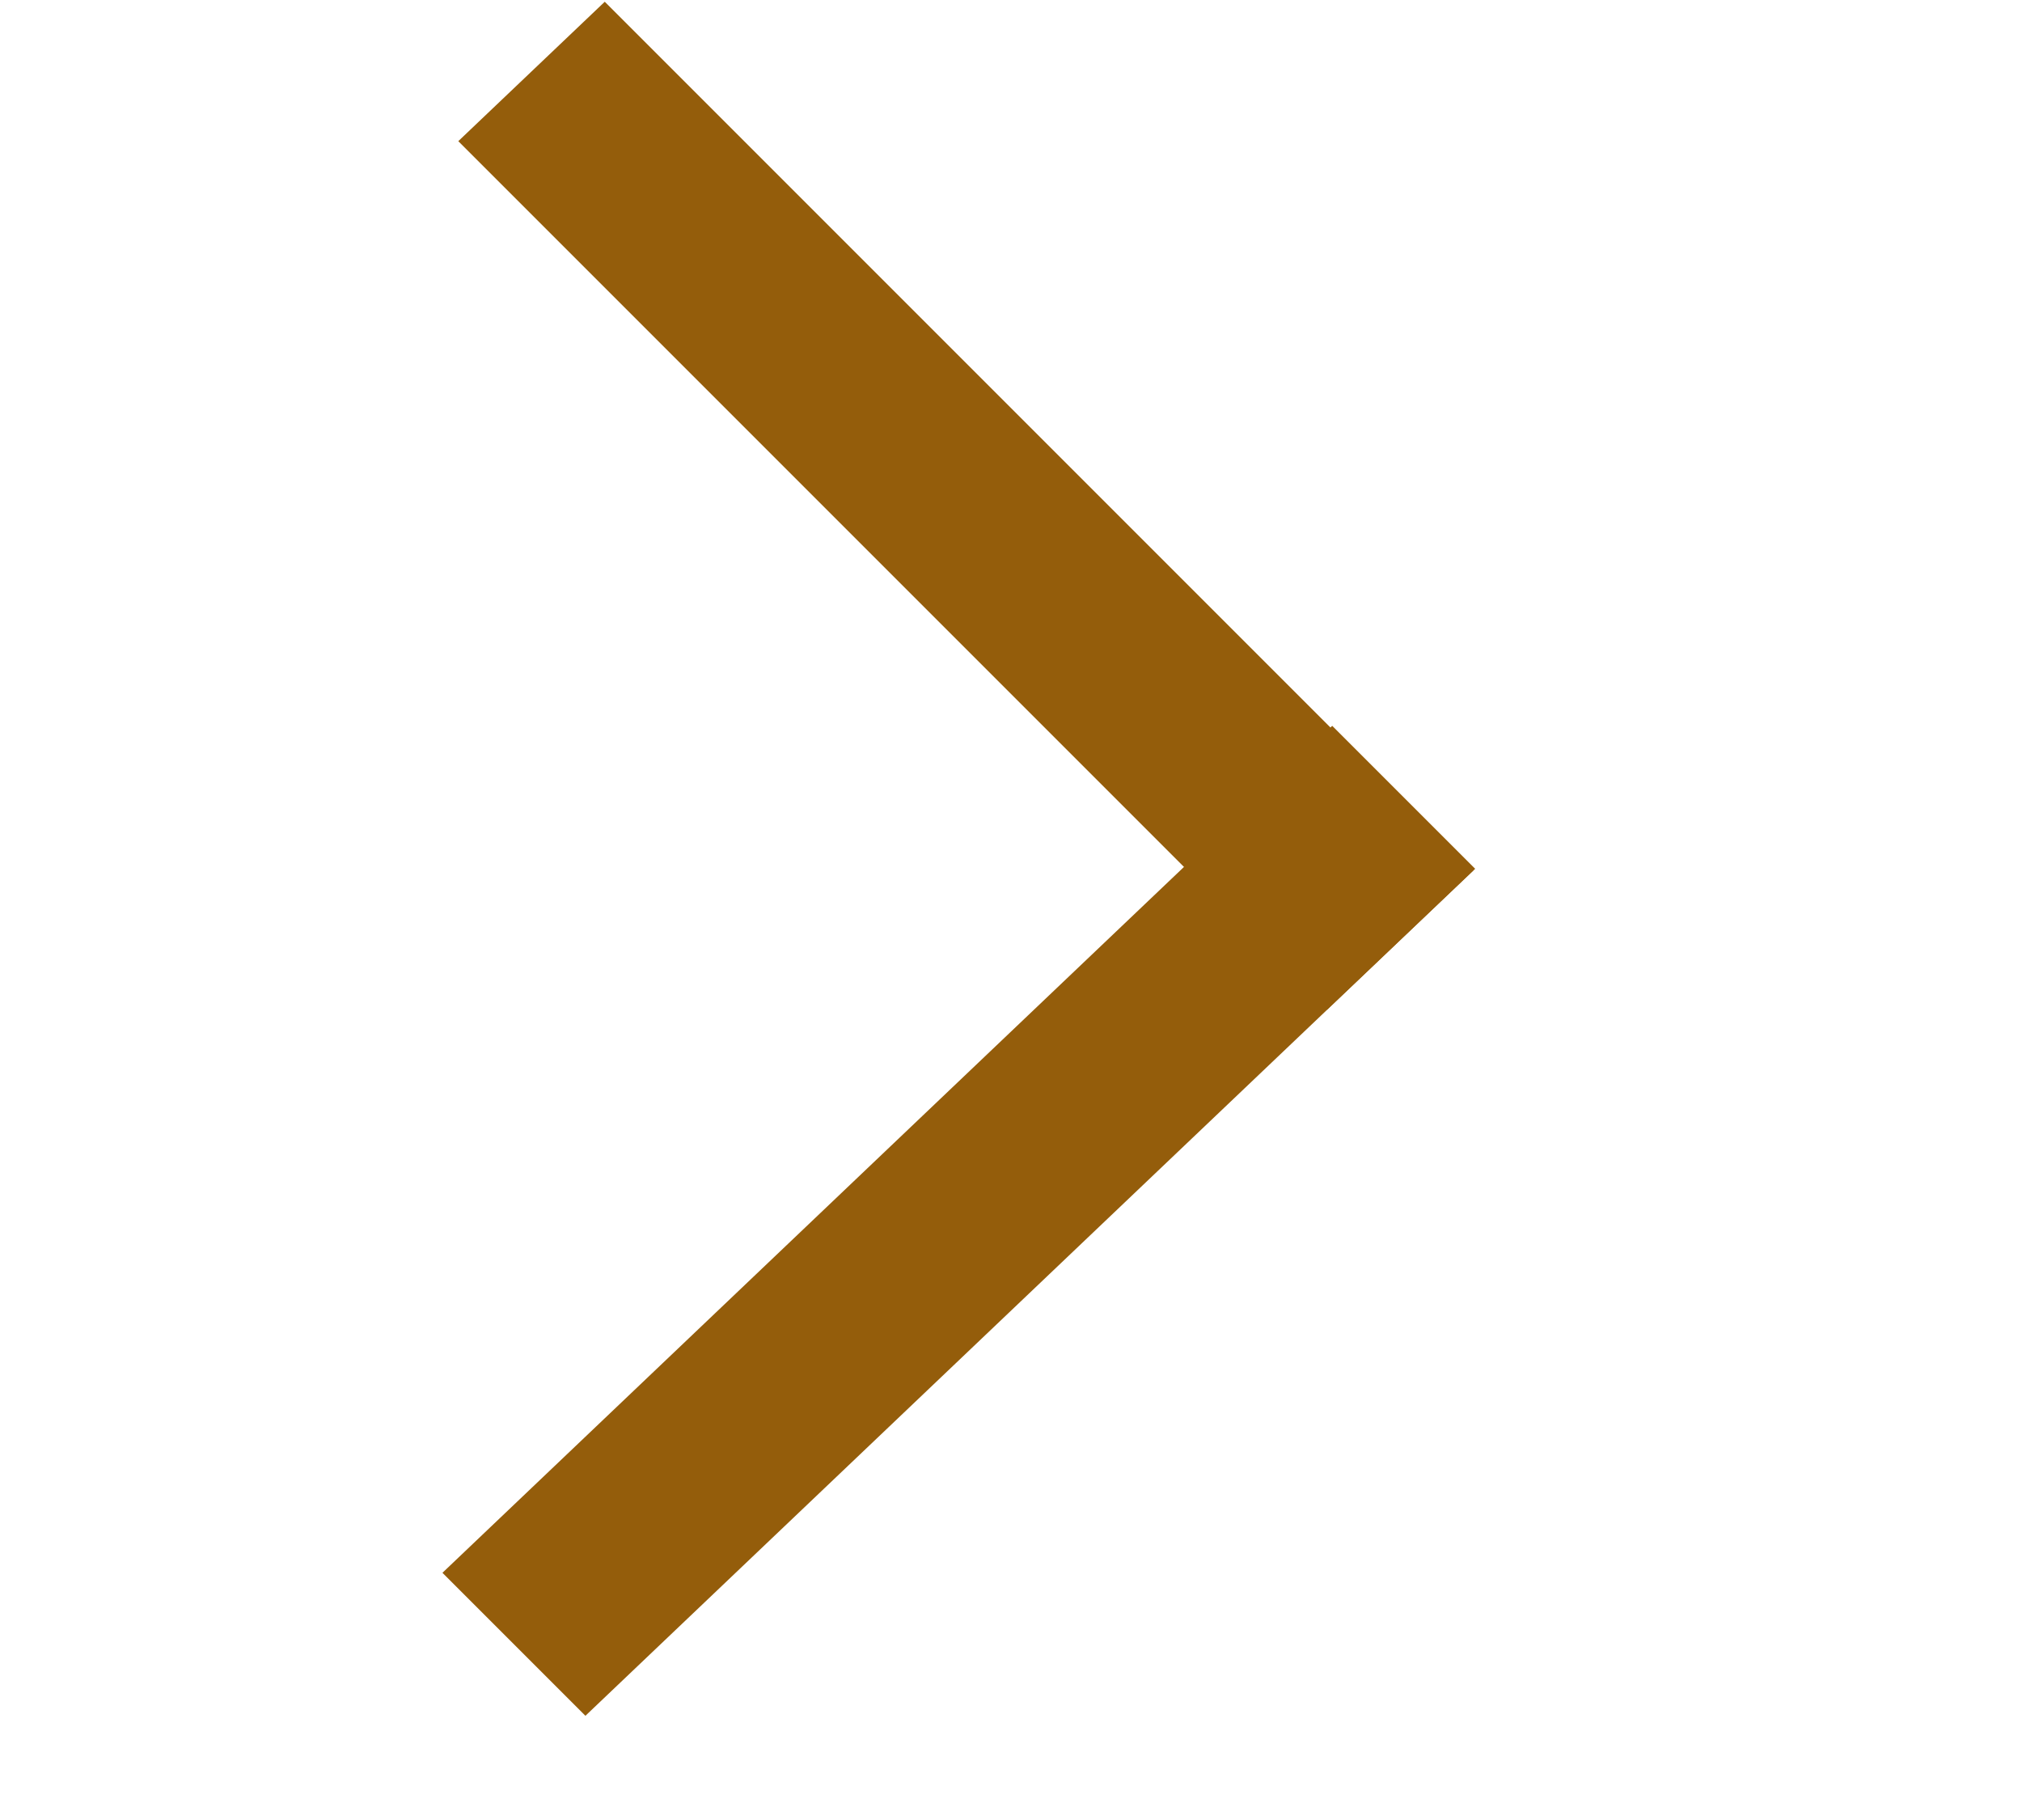
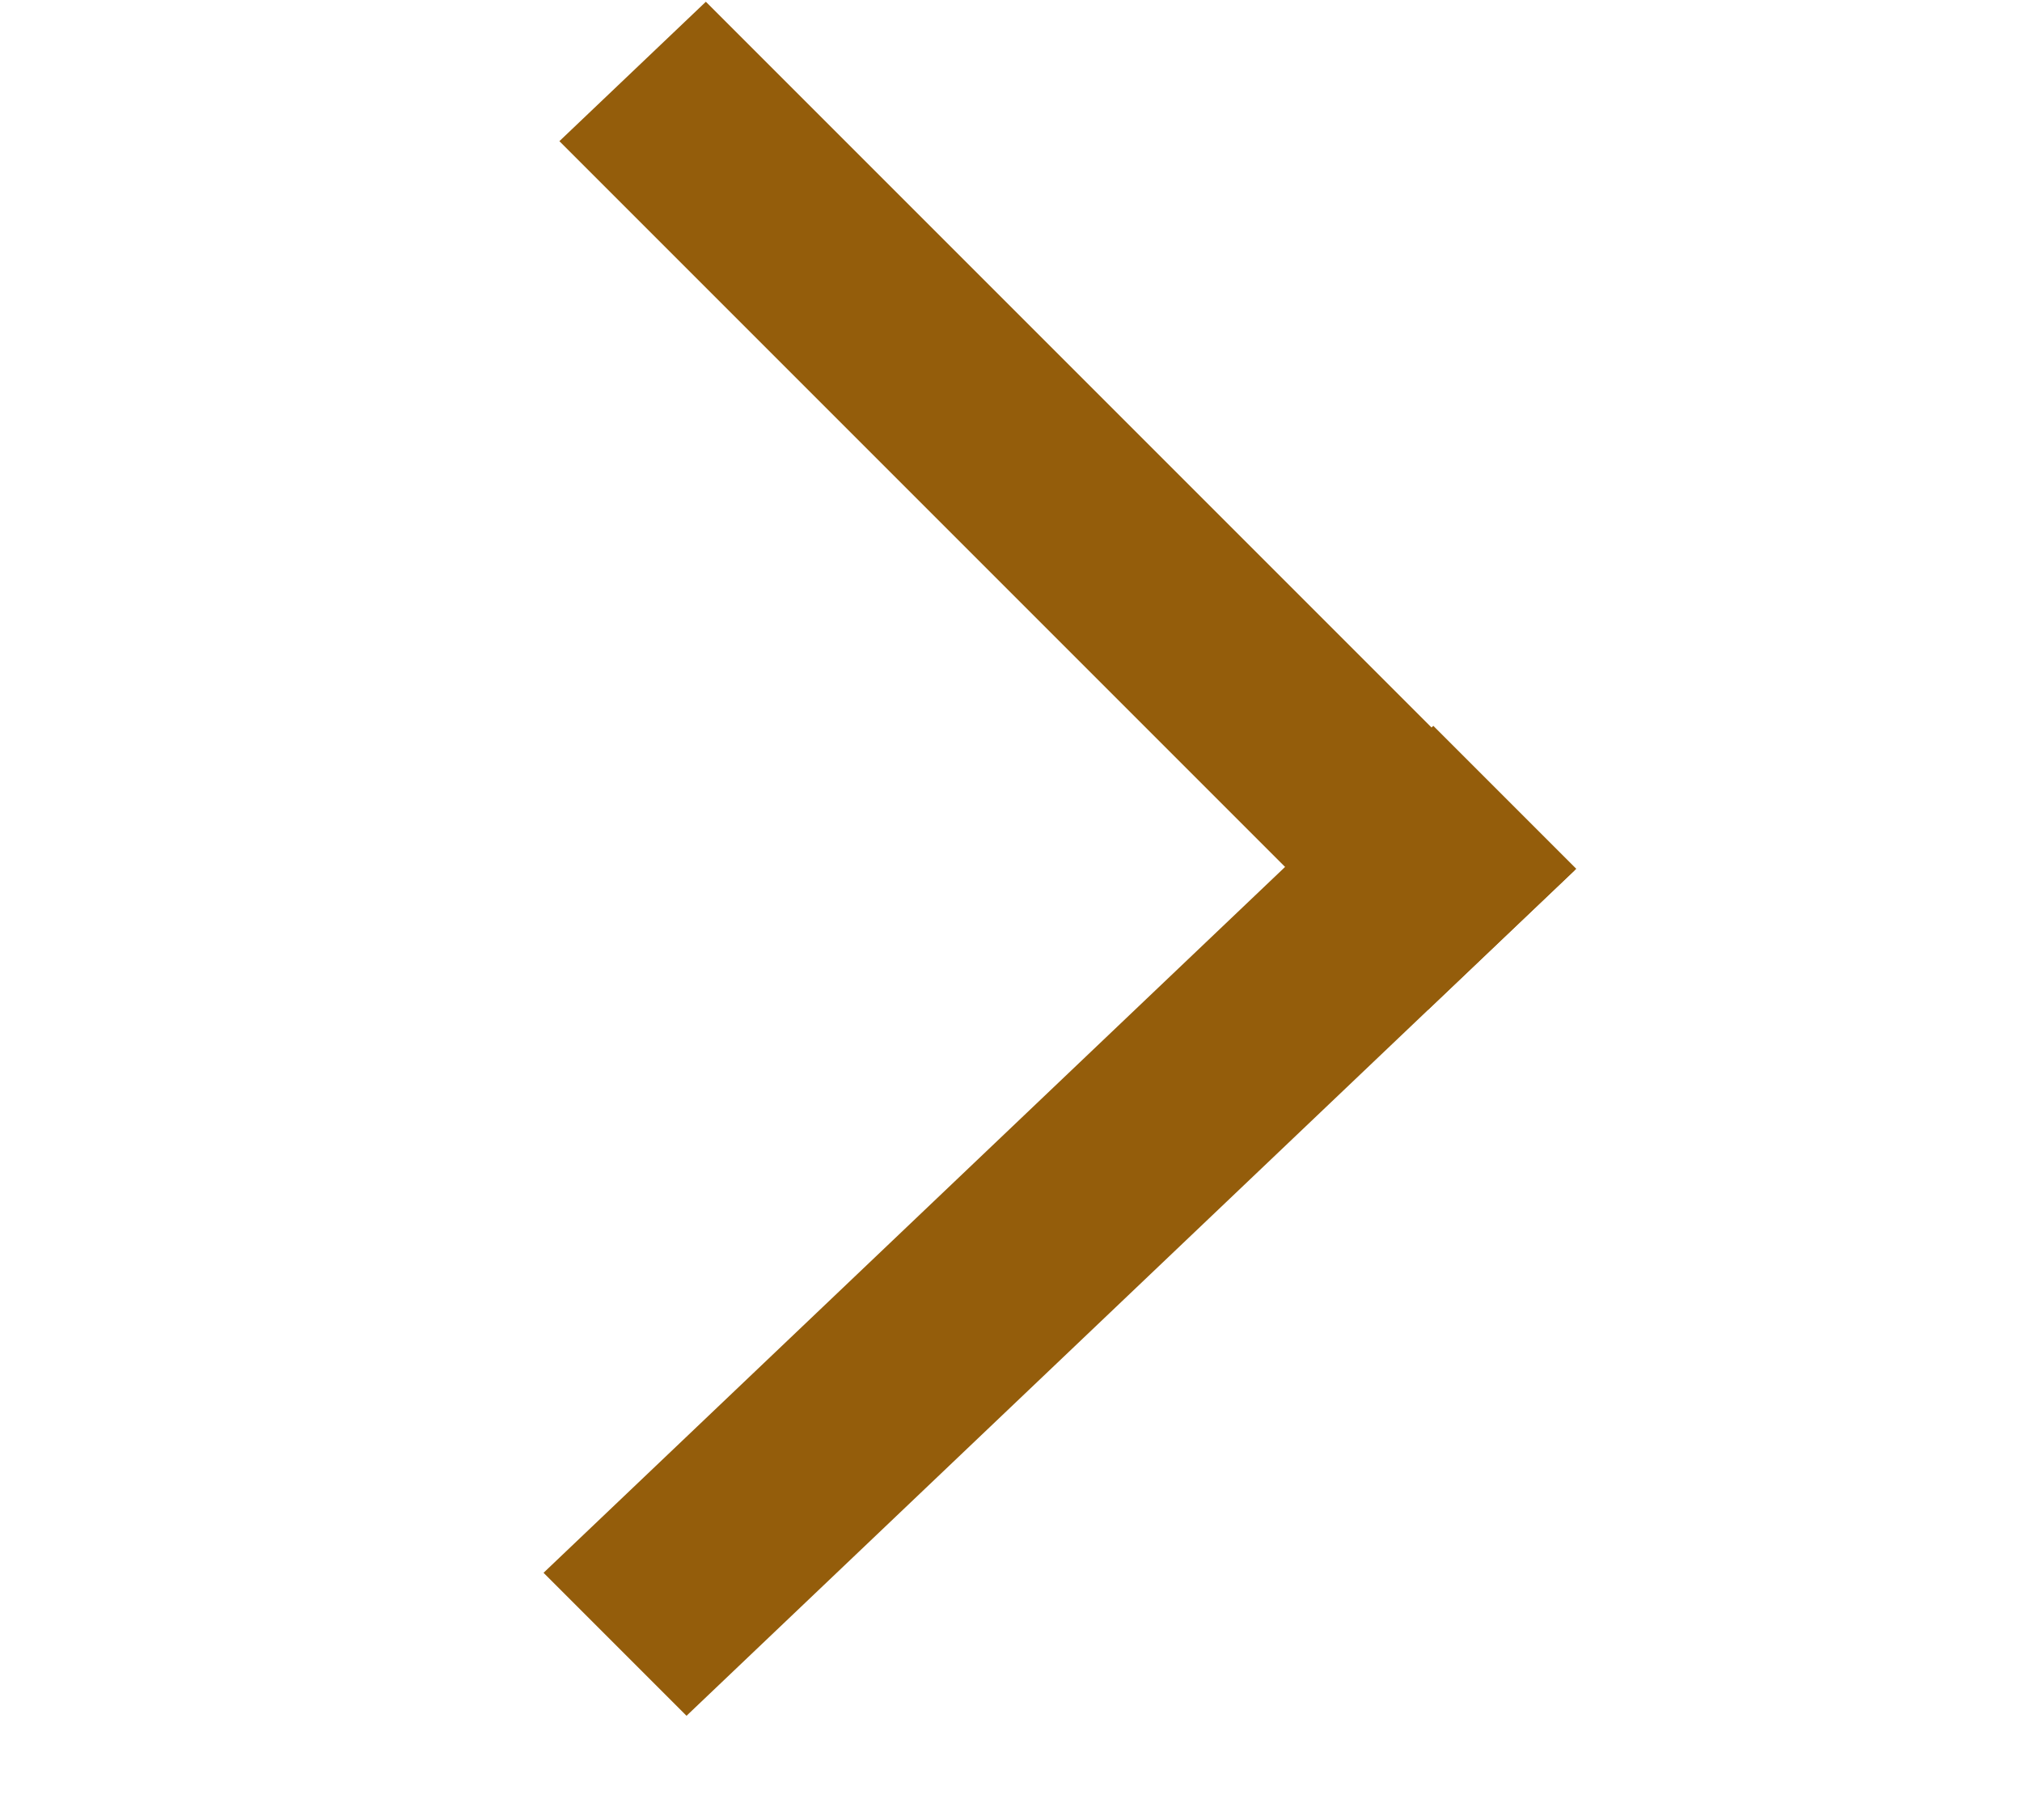
- <svg xmlns="http://www.w3.org/2000/svg" width="10" height="9" viewBox="2 0 10 9" fill="none">
+ <svg xmlns="http://www.w3.org/2000/svg" width="10" height="9" viewBox="1.5 0 10 9" fill="none">
  <line y1="-0.5" x2="6.075" y2="-0.5" transform="matrix(0.707107 0.707107 -0.724348 0.689434 4.26654 0.69809)" stroke="#945D0B" />
  <line y1="-0.5" x2="6.075" y2="-0.5" transform="matrix(0.724348 -0.689434 0.707107 0.707107 4.89526 8.48465)" stroke="#945D0B" />
</svg>
